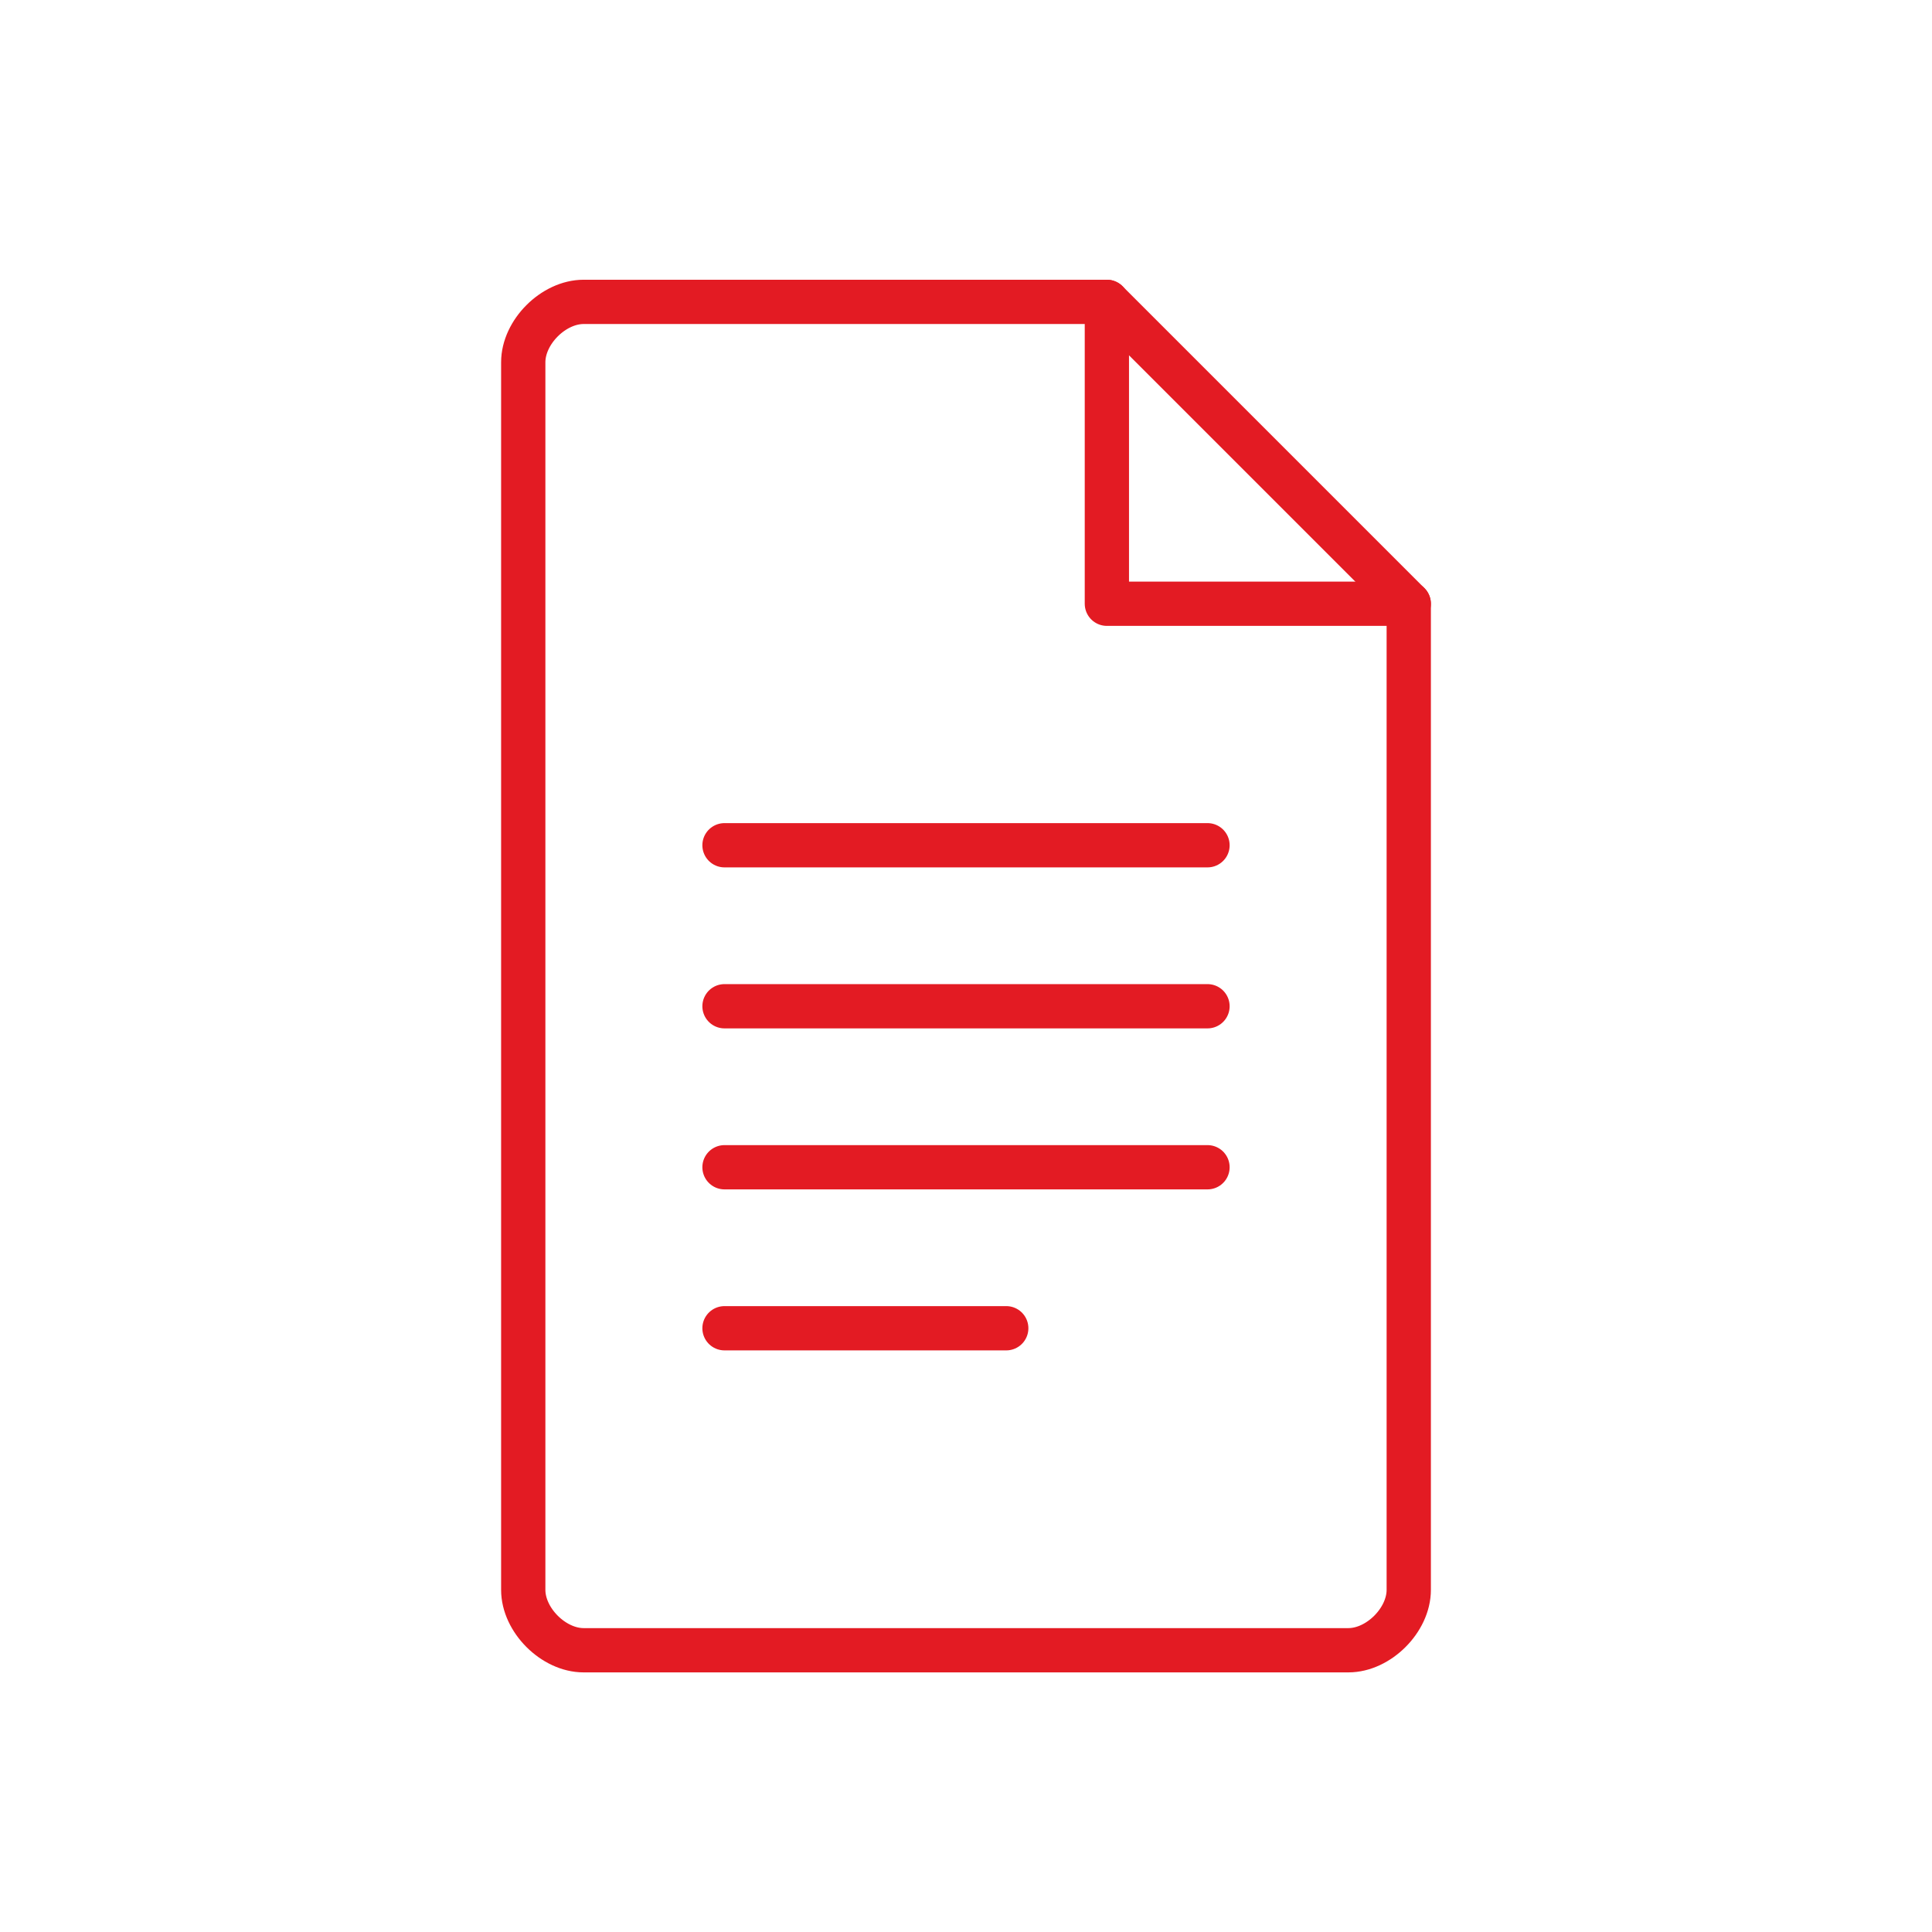
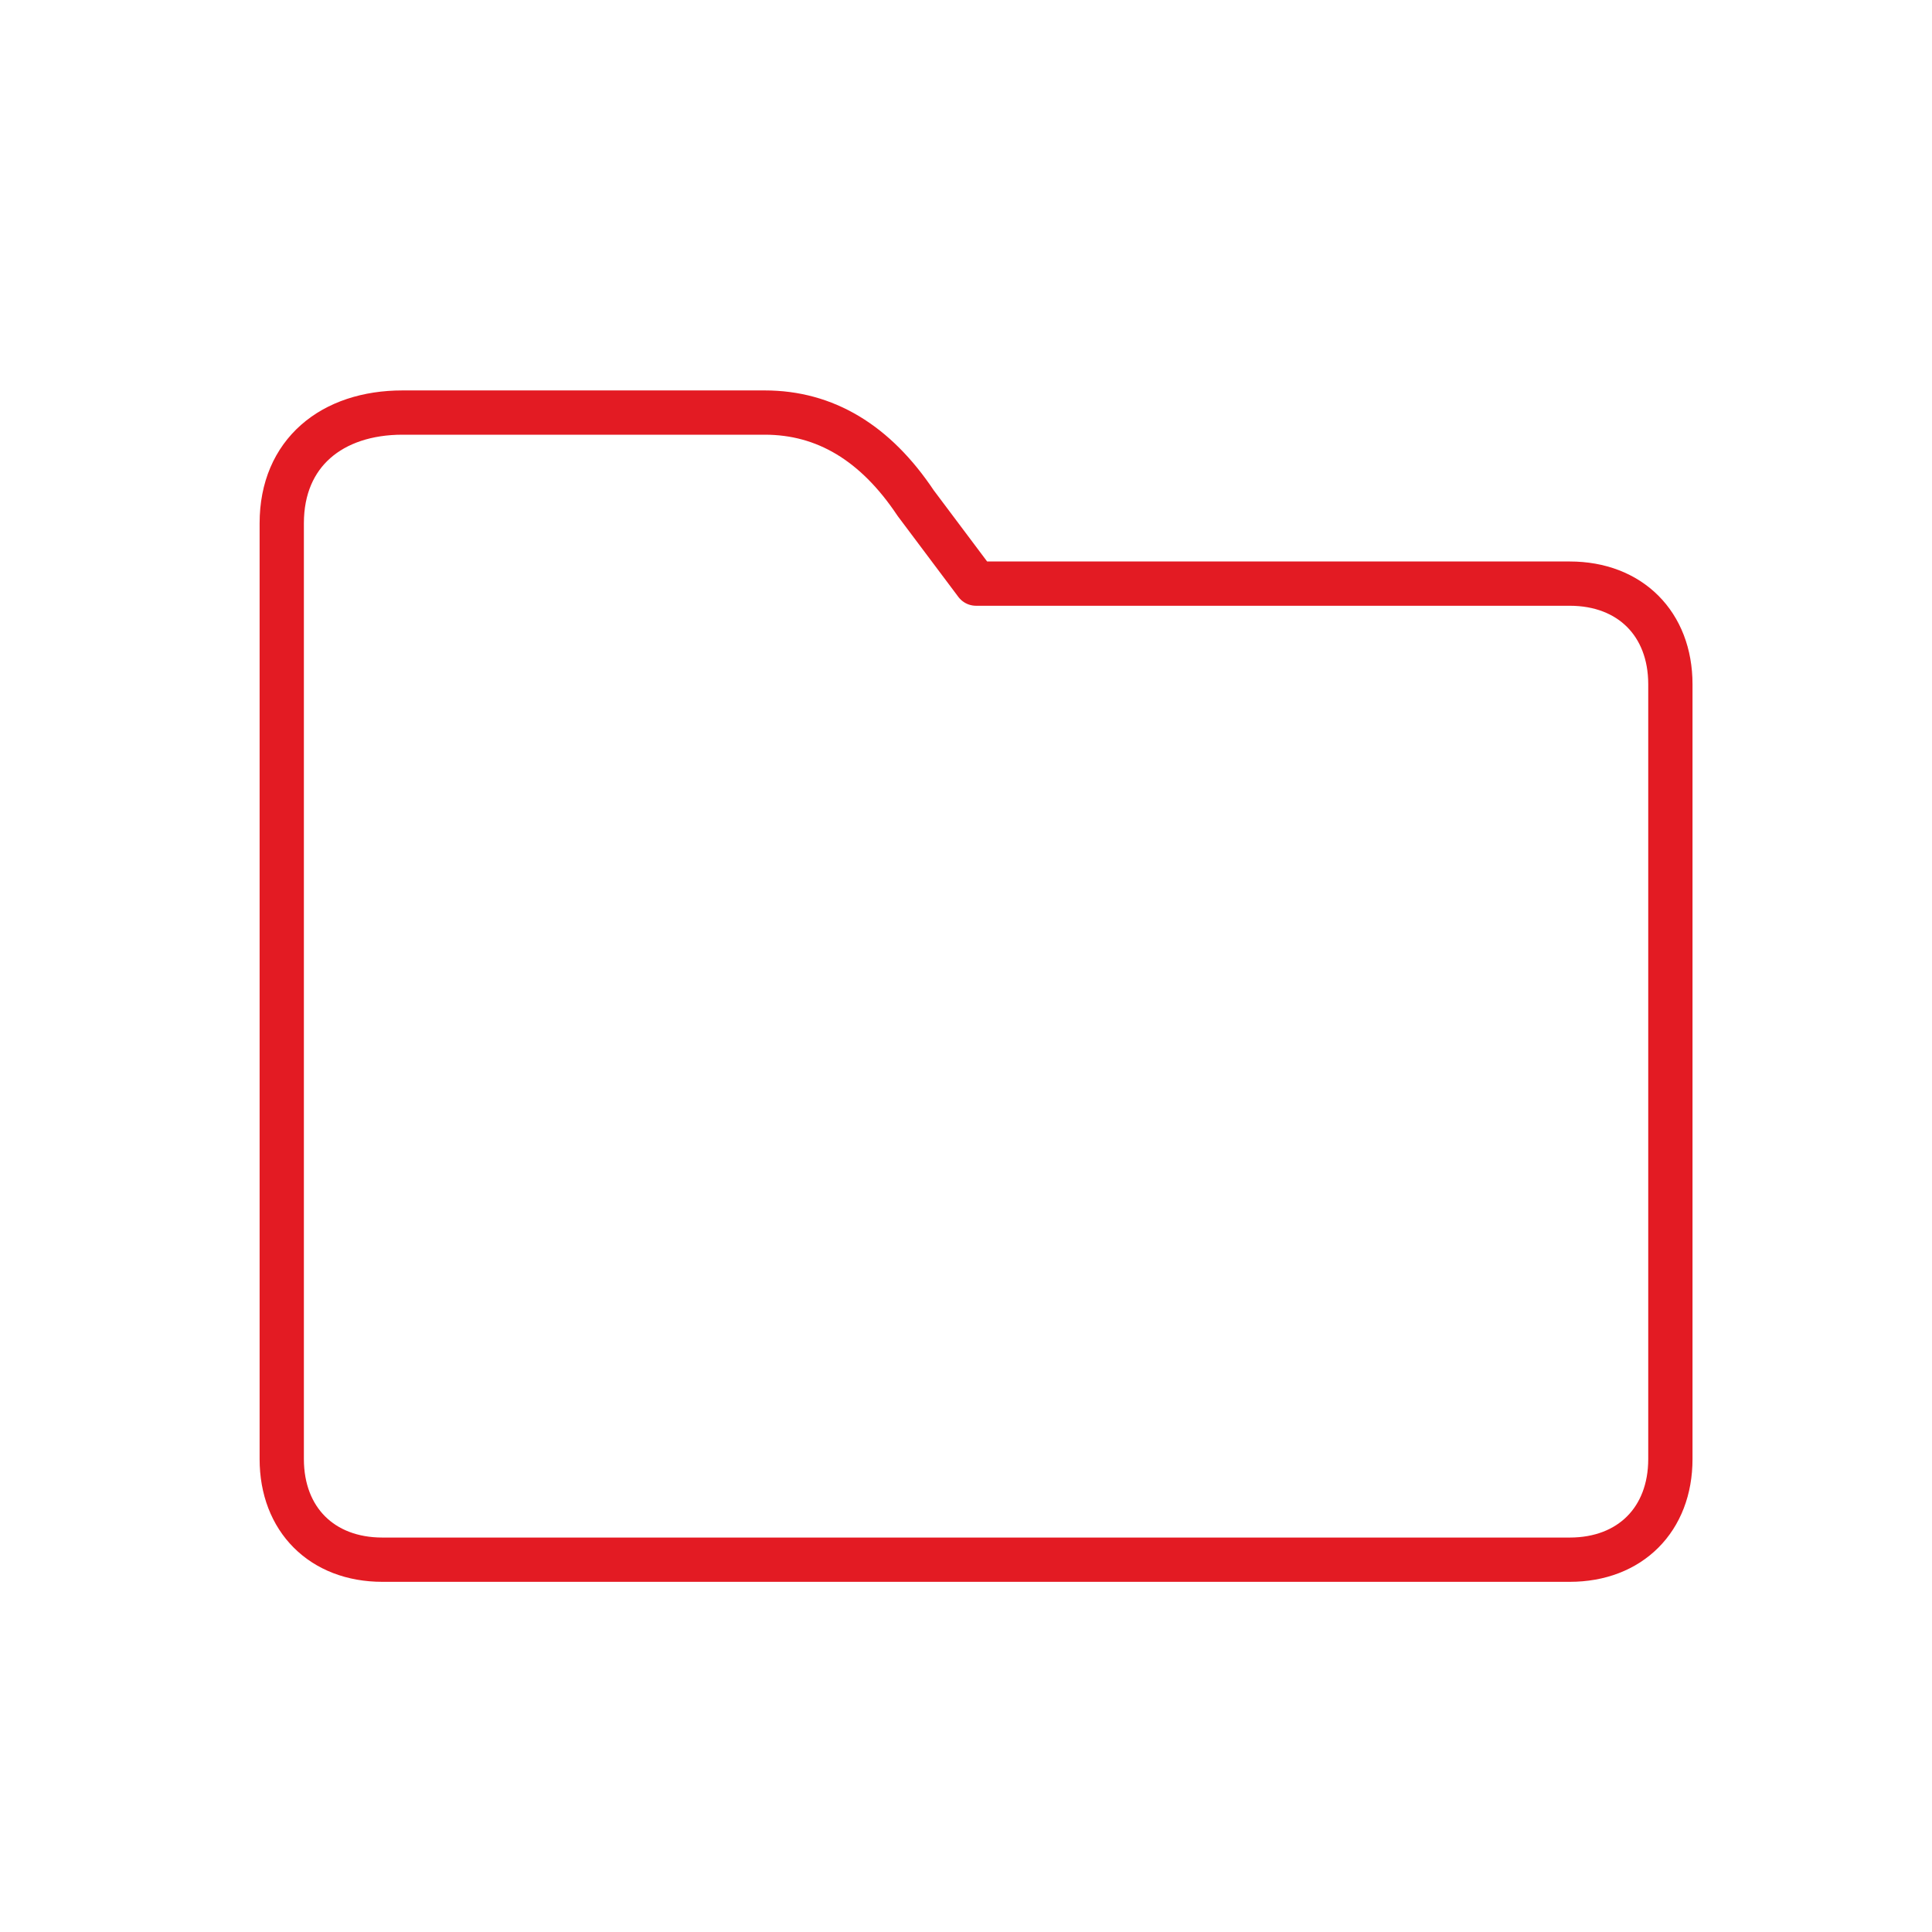
<svg xmlns="http://www.w3.org/2000/svg" viewBox="0 0 96 96" width="96" height="96">
  <defs>
    <style type="text/css">
      .ColorScheme-Text { color: #E31B23; }
      .ColorScheme-Accent { color: #E31B23; }
    </style>
  </defs>
-   <path d="M 26.00 18.00 C 26.00 16.50 27.50 15.00 29.00 15.00 L 55.00 15.00 L 70.00 30.00 L 70.00 79.00 C 70.00 80.50 68.50 82.00 67.00 82.00 L 29.00 82.00 C 27.50 82.00 26.00 80.50 26.00 79.00 Z" fill="none" stroke="#E31B23" stroke-width="2.2" stroke-linejoin="round" stroke-linecap="round" />
-   <path d="M 55.00 15.00 L 55.00 30.00 L 70.00 30.00" fill="none" stroke="#E31B23" stroke-width="2.2" stroke-linejoin="round" stroke-linecap="round" />
-   <line x1="36.00" y1="42.00" x2="60.00" y2="42.00" stroke="#E31B23" stroke-width="2.2" stroke-linecap="round" />
-   <line x1="36.00" y1="50.00" x2="60.00" y2="50.00" stroke="#E31B23" stroke-width="2.2" stroke-linecap="round" />
-   <line x1="36.00" y1="58.00" x2="60.00" y2="58.00" stroke="#E31B23" stroke-width="2.2" stroke-linecap="round" />
-   <line x1="36.00" y1="66.00" x2="50.00" y2="66.00" stroke="#E31B23" stroke-width="2.2" stroke-linecap="round" />
+   <path d="M 14.00 26.00 C 14.00 22.50 16.50 20.50 20.00 20.50 L 38.00 20.50 C 41.00 20.50 43.50 22.00 45.50 25.00 L 48.50 29.00 L 78.00 29.00 C 81.00 29.00 83.00 31.00 83.00 34.00 L 83.00 72.50 C 83.00 75.50 81.00 77.50 78.00 77.50 L 19.00 77.50 C 16.00 77.50 14.00 75.50 14.00 72.50 Z" fill="none" stroke="#E31B23" stroke-width="2.2" stroke-linecap="round" stroke-linejoin="round" />
</svg>
